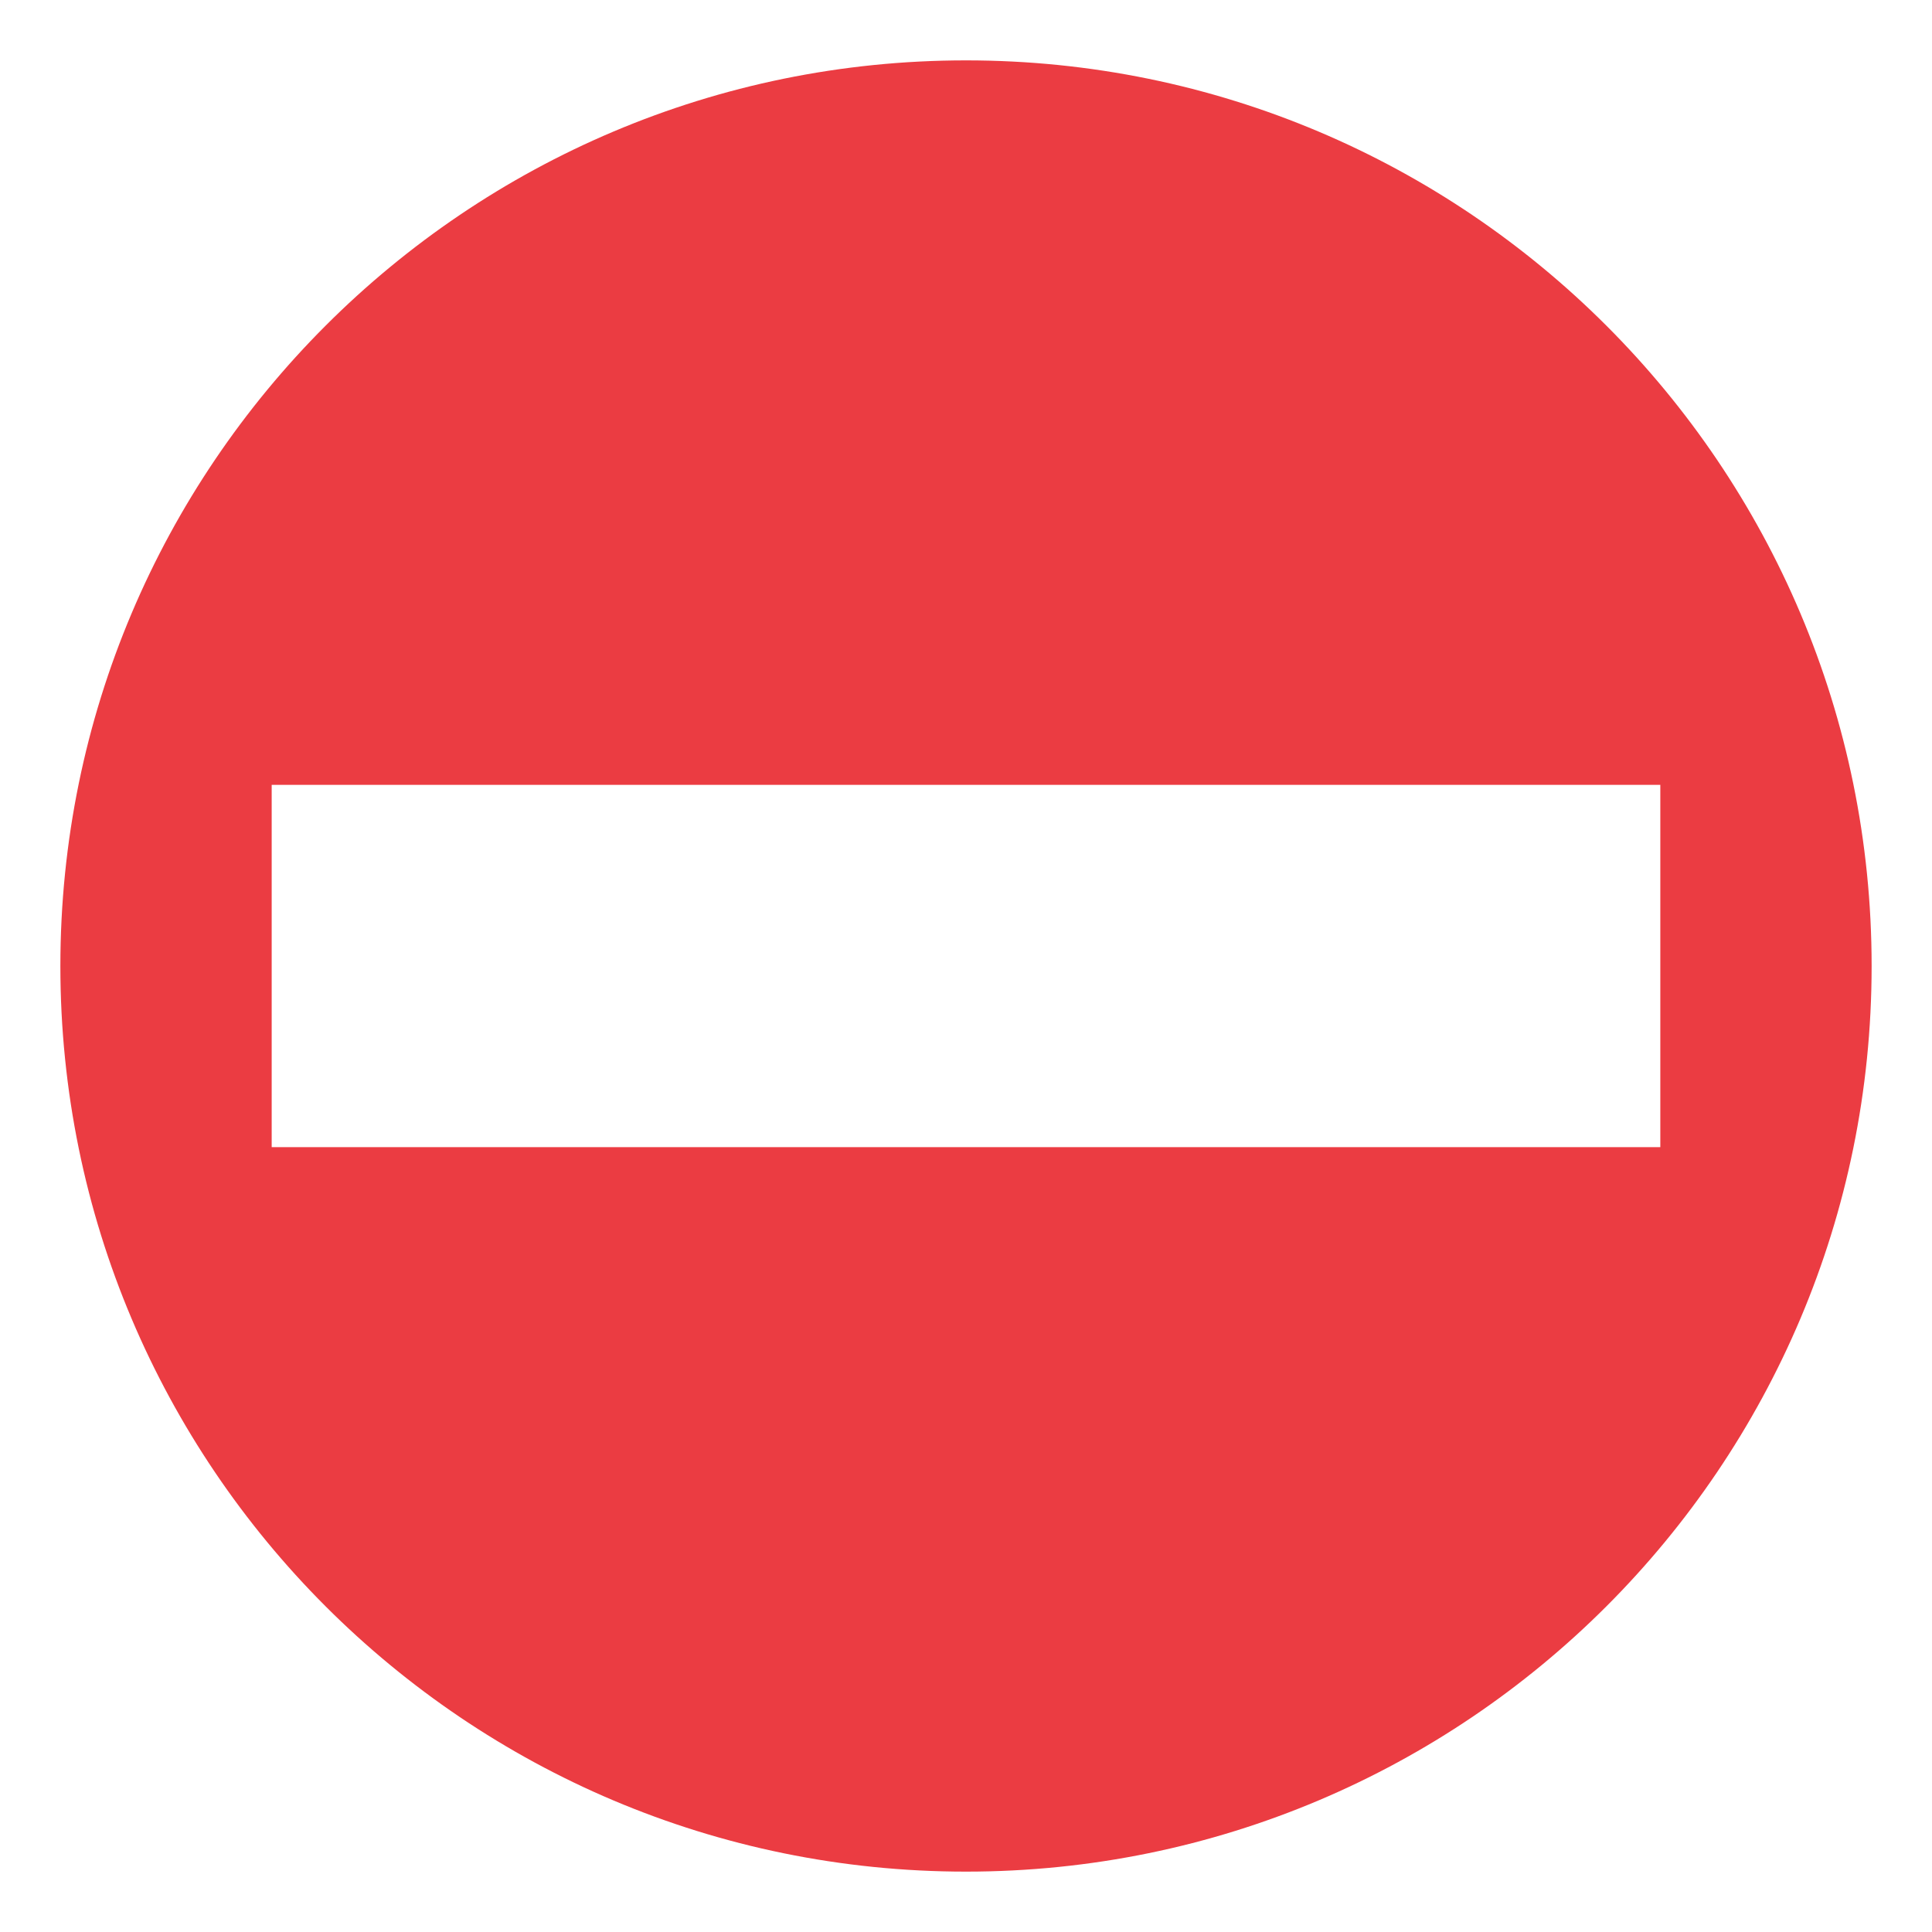
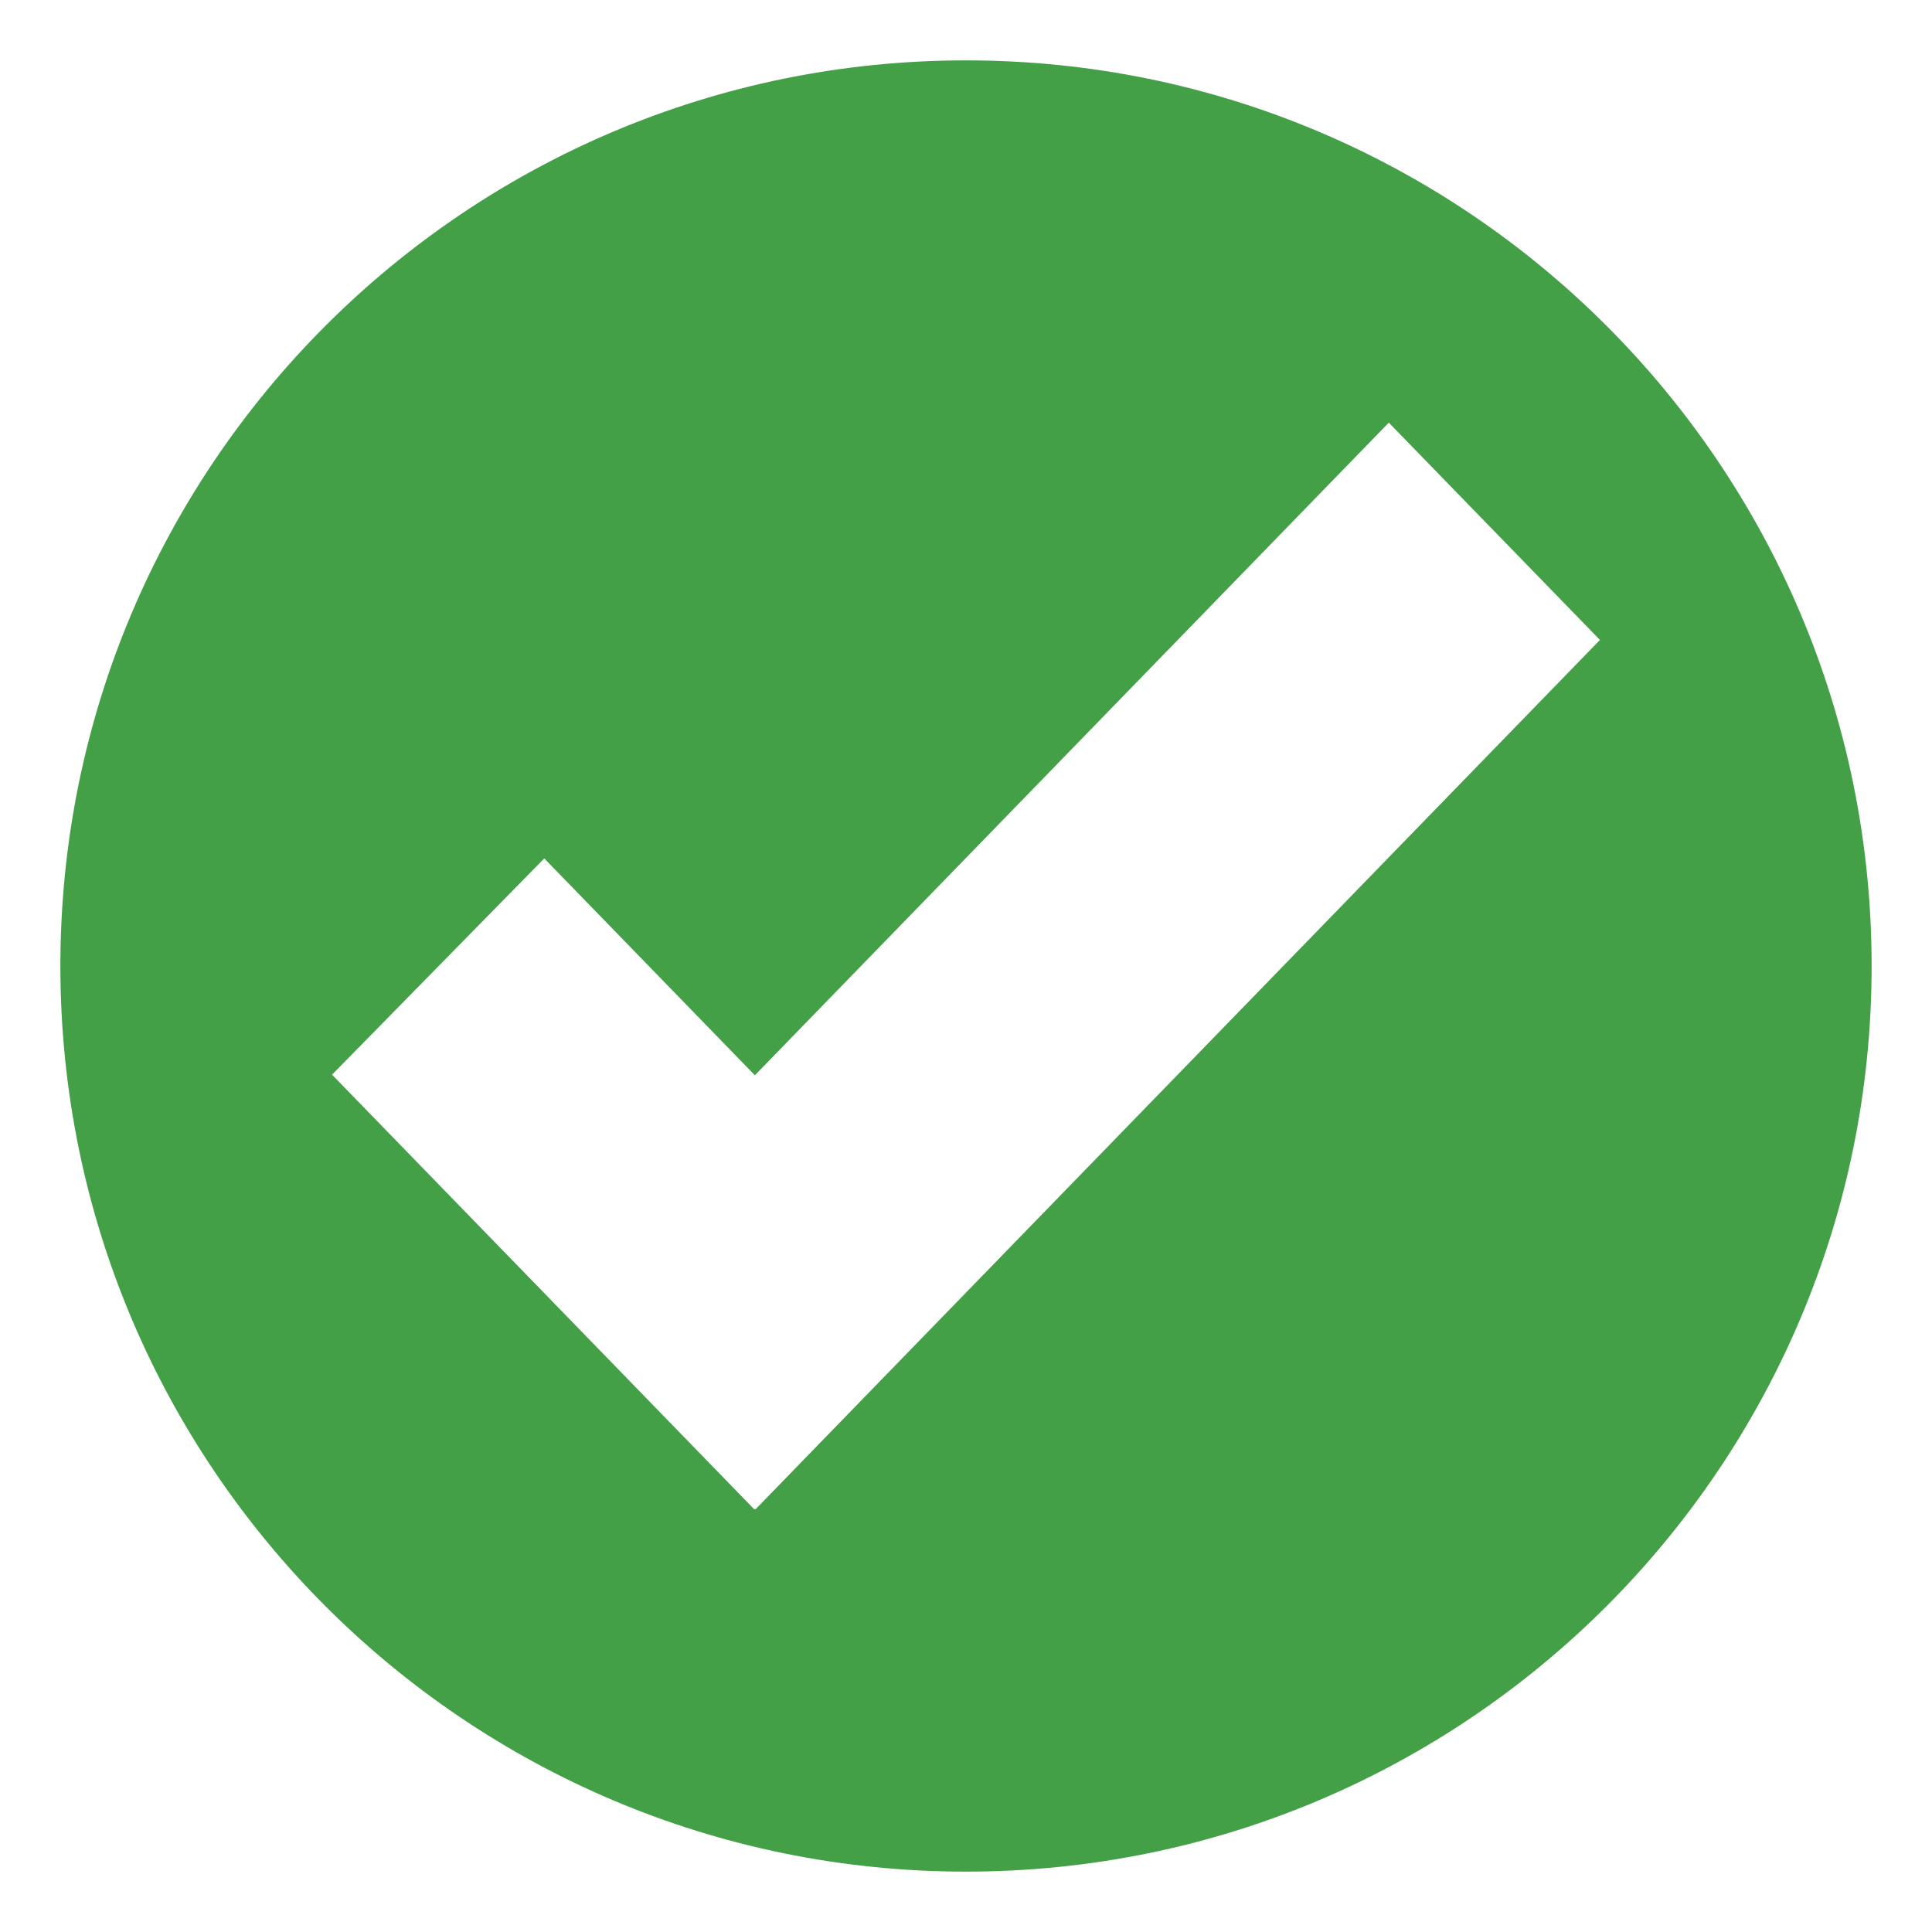
<svg xmlns="http://www.w3.org/2000/svg" viewBox="0 0 64 64" enable-background="new 0 0 64 64">
-   <path d="M32,2C15.432,2,2,15.432,2,32C1.999,48.568,15.432,62,32,62s30.001-13.432,30-30C62.001,15.432,48.568,2,32,2z M9,38V26h46  v12H9z" fill="#eb3c42" />
+   <path d="M32,2C15.431,2,2,15.432,2,32c0,16.568,13.432,30,30,30c16.568,0,30-13.432,30-30C62,15.432,48.568,2,32,2z M25.025,50  l-0.02-0.02L24.988,50L11,35.6l7.029-7.164l6.977,7.184l21-21.619L53,21.199L25.025,50z" fill="#43a047" />
</svg>
